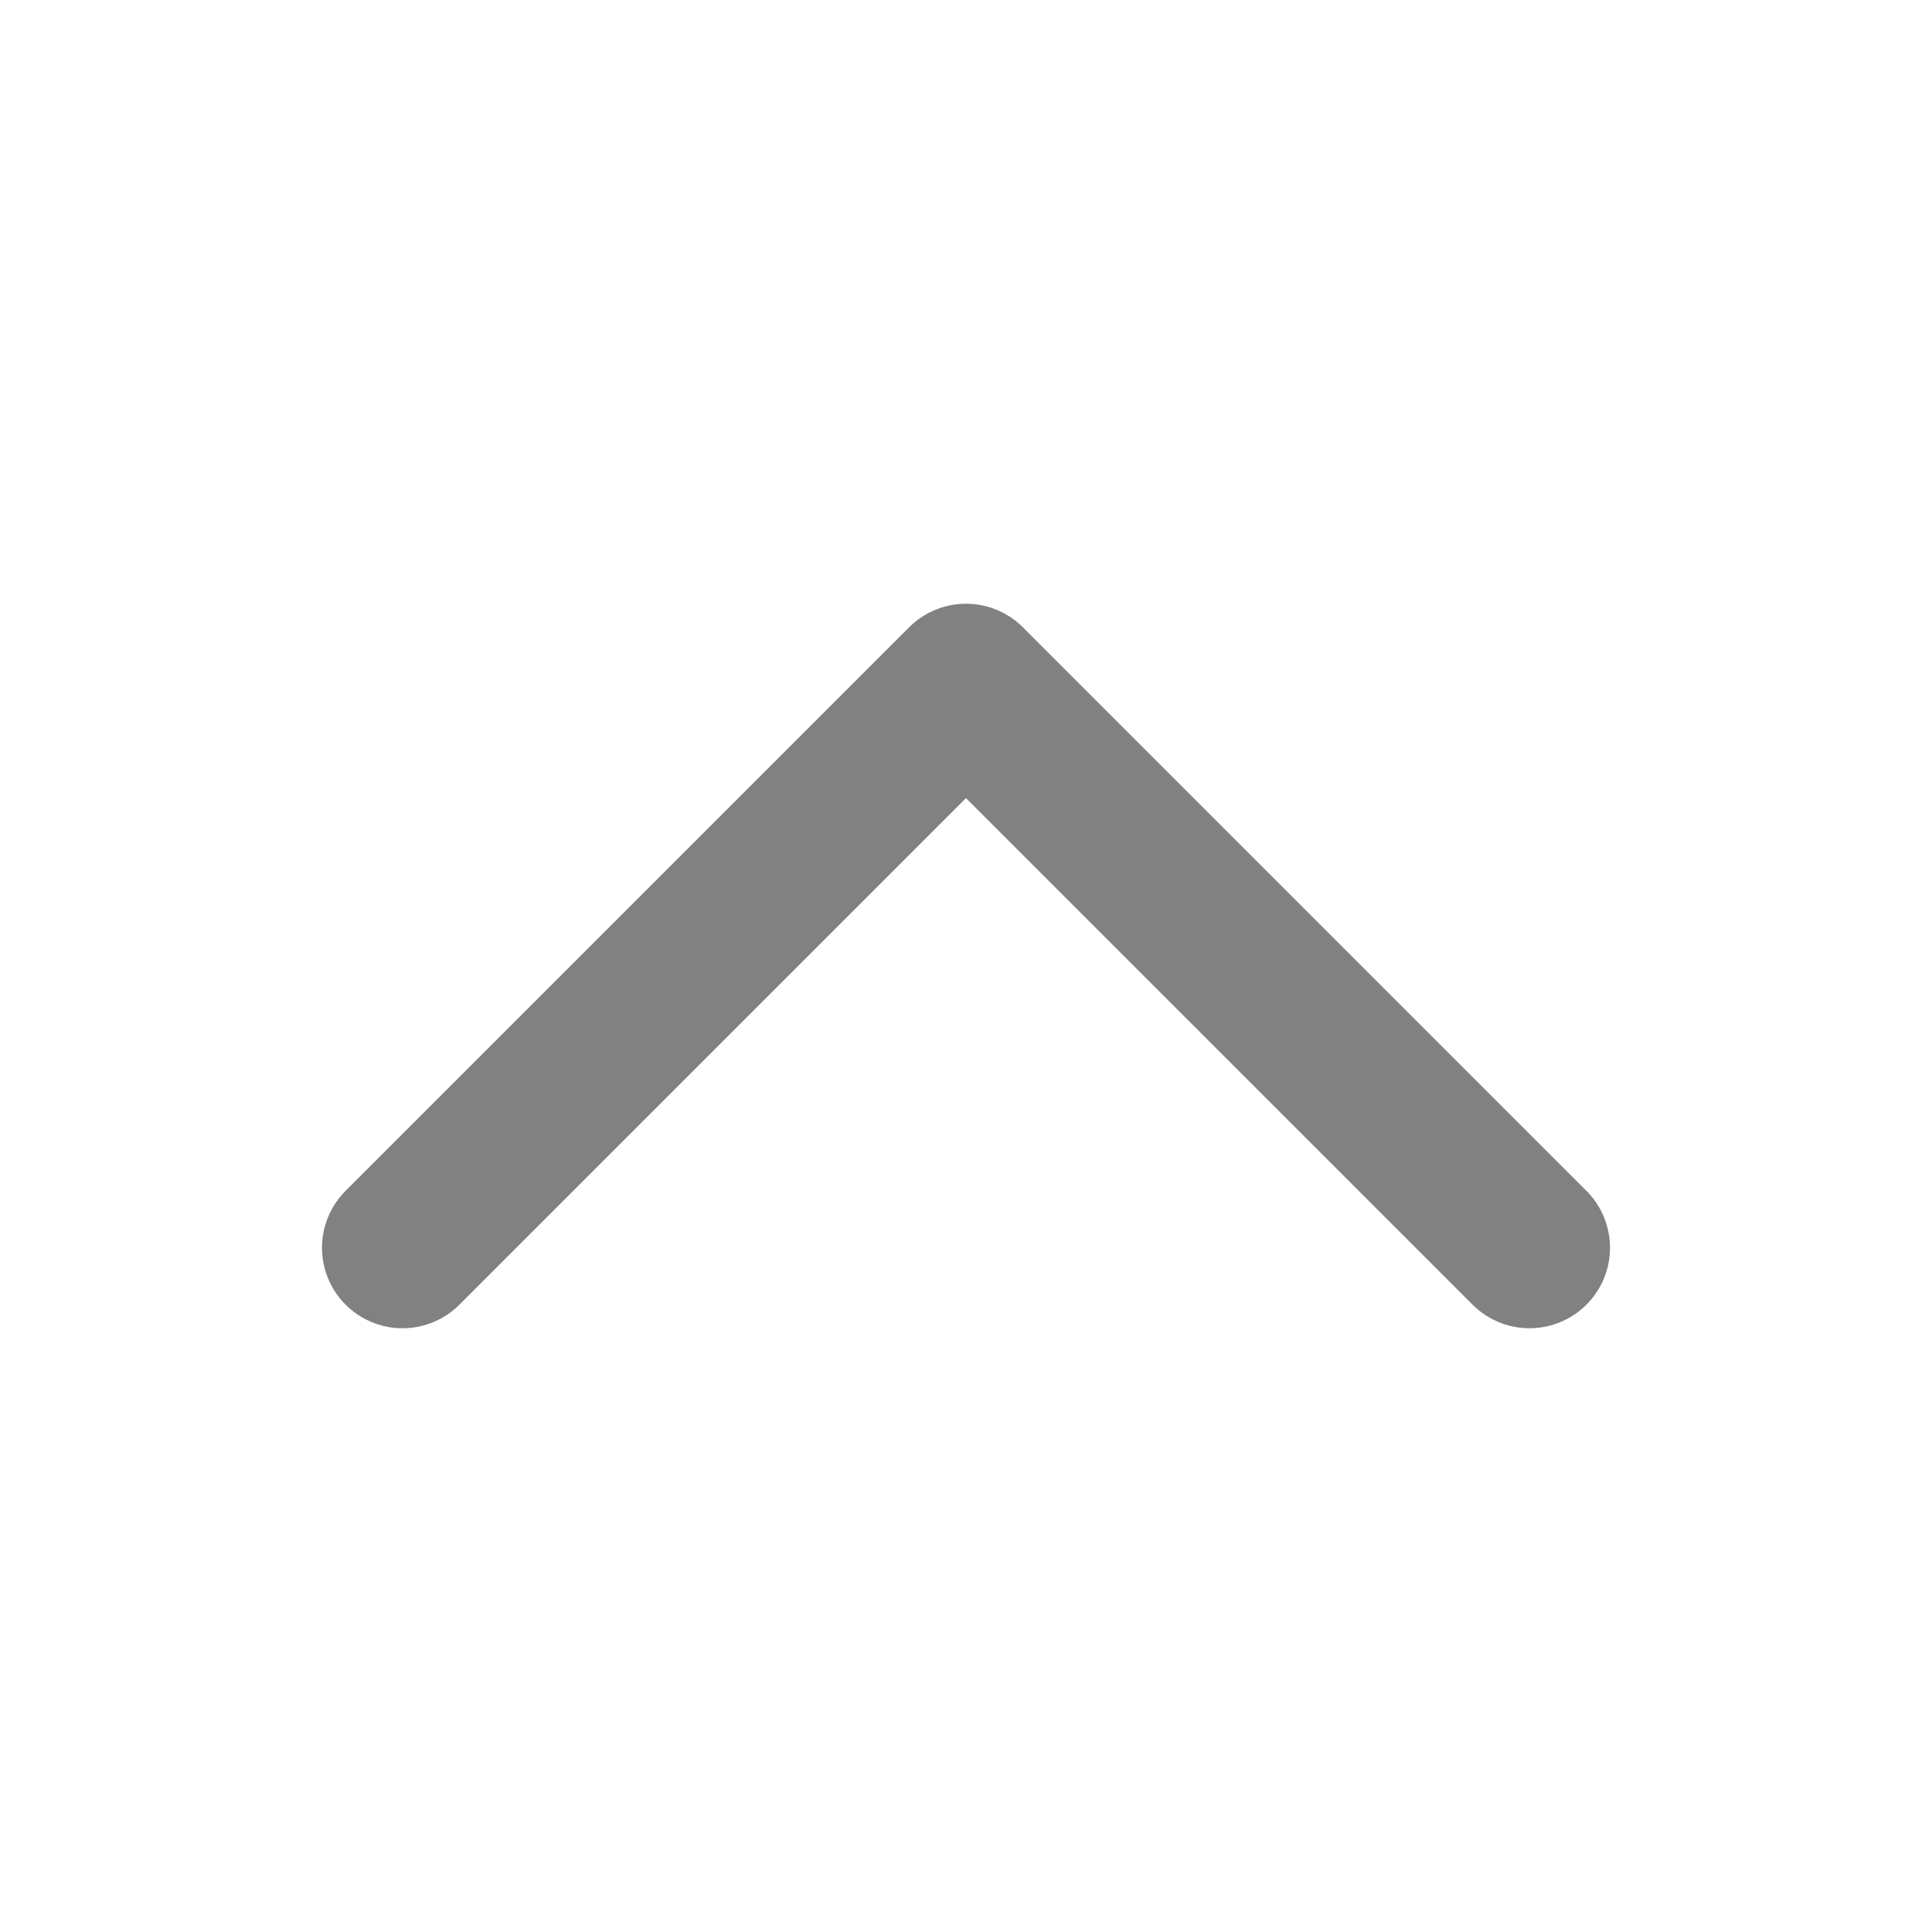
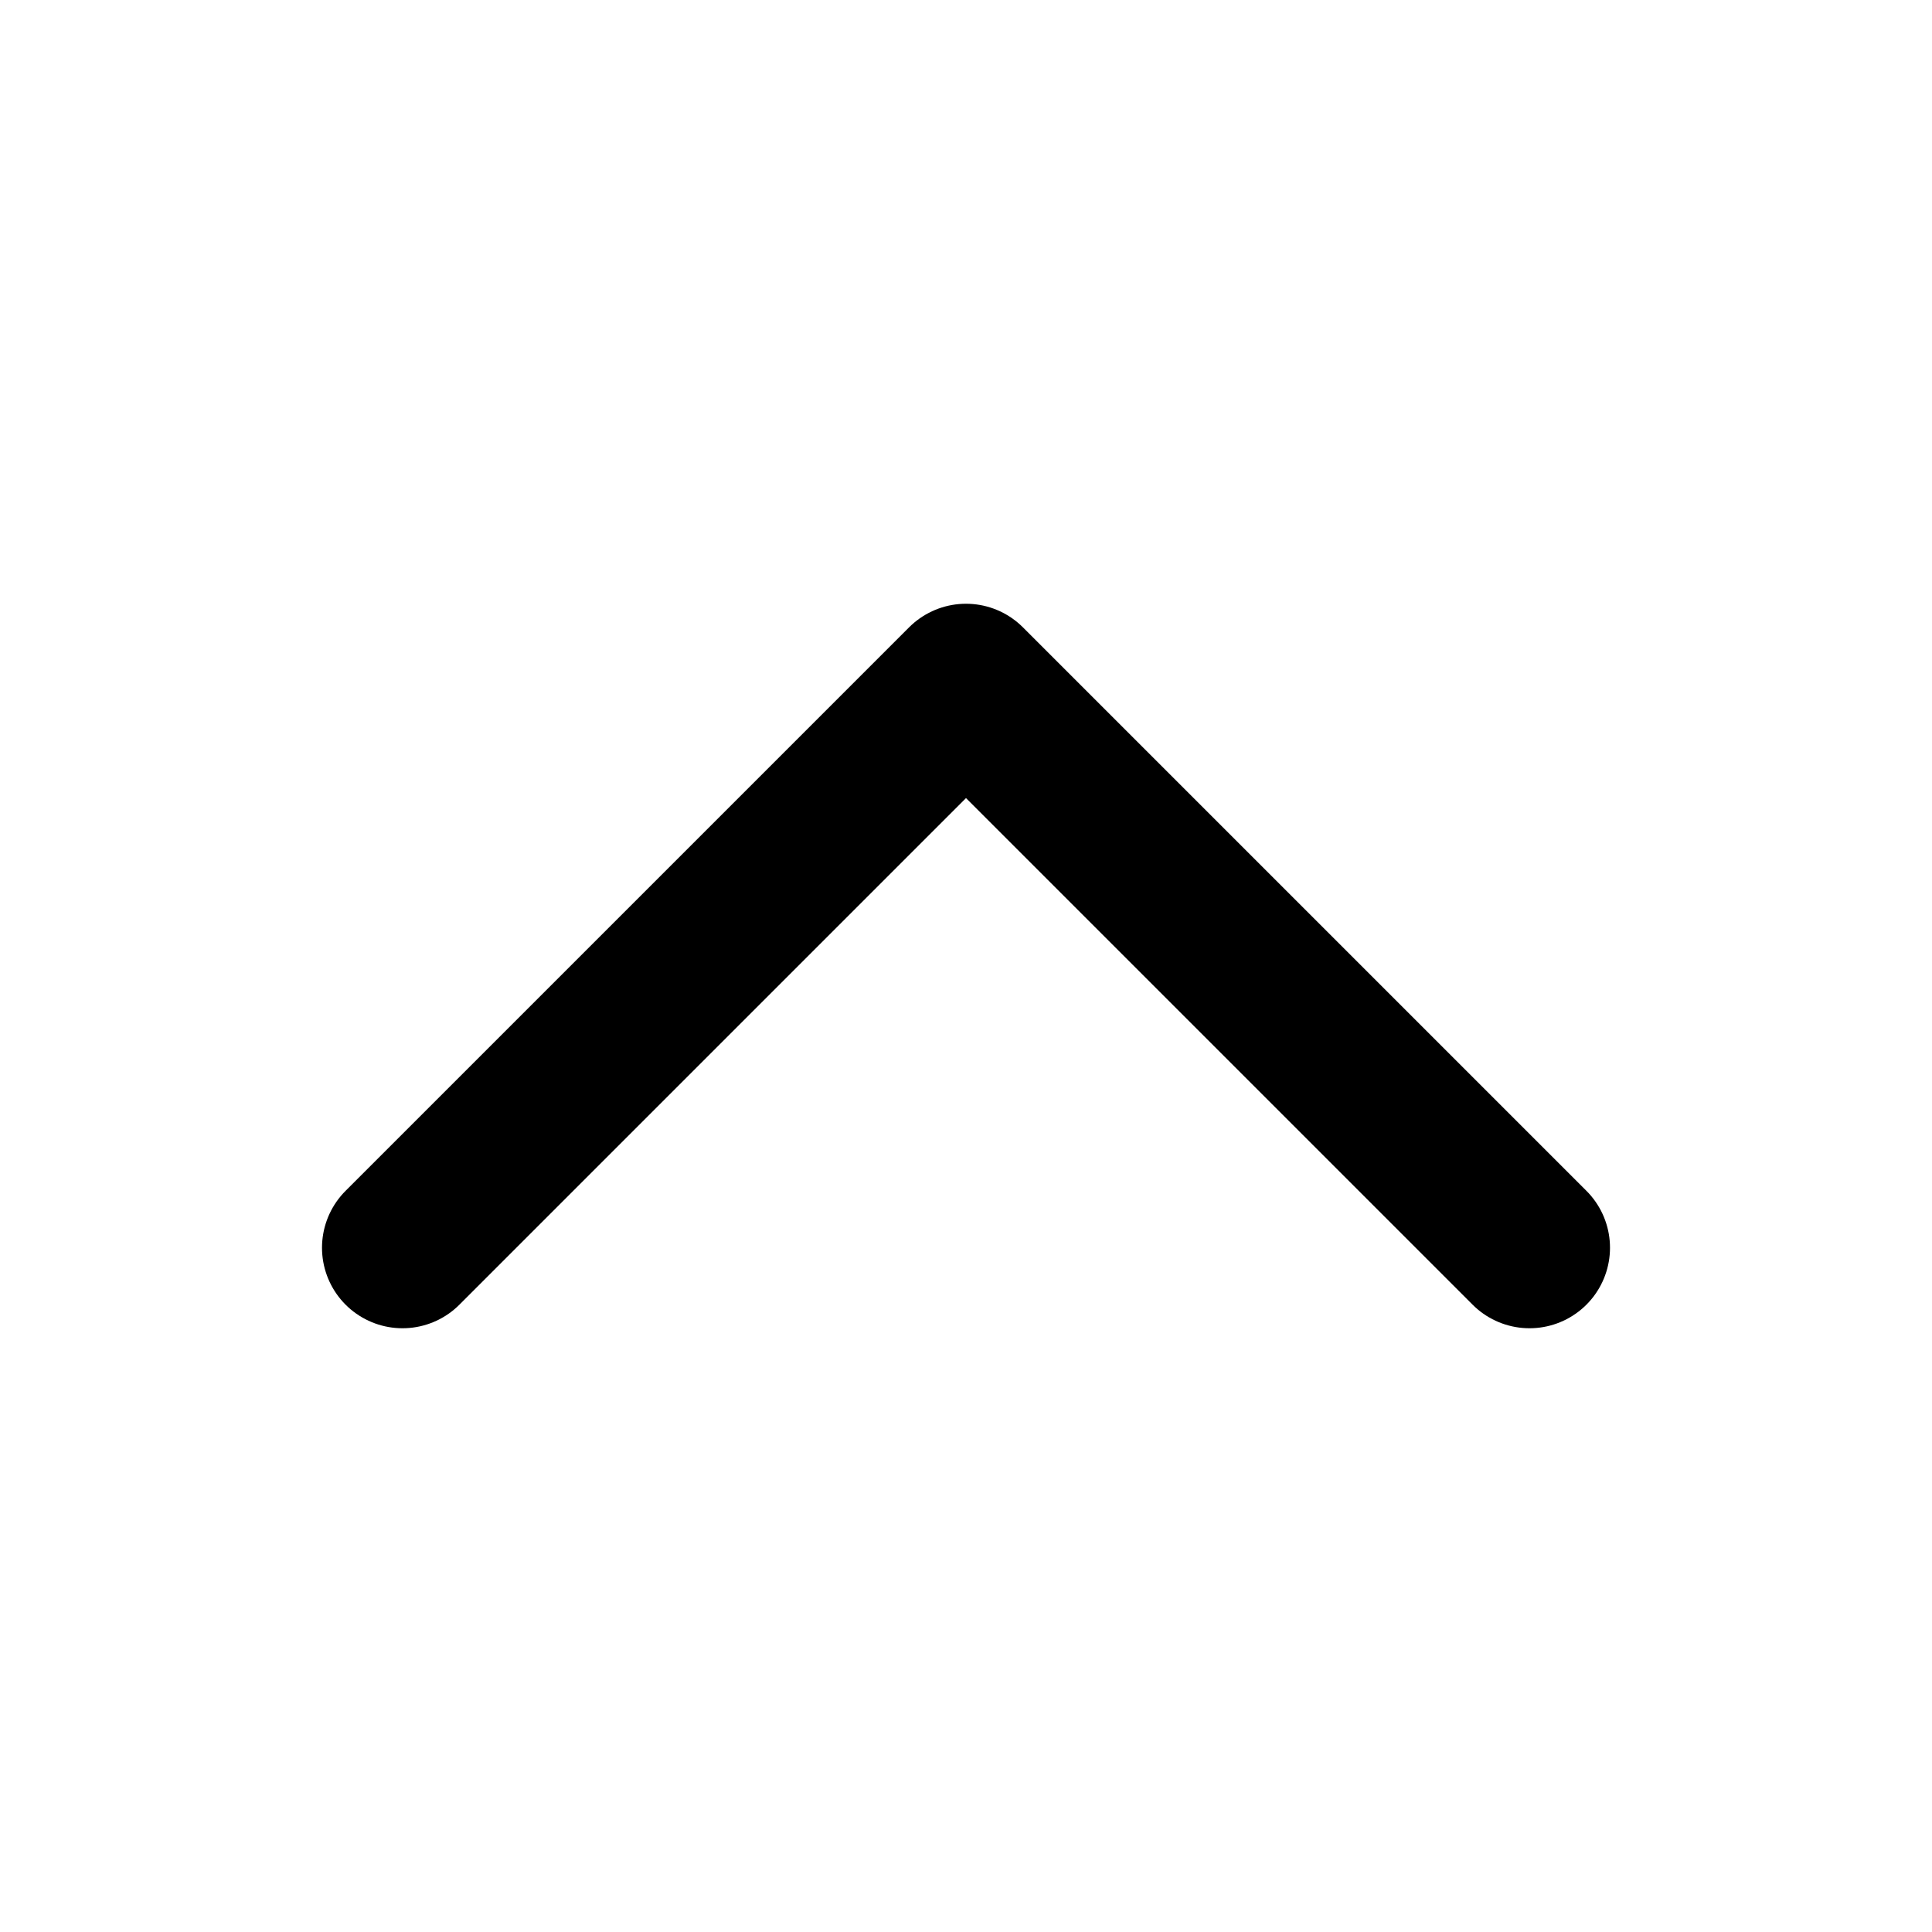
<svg xmlns="http://www.w3.org/2000/svg" width="18" height="18" viewBox="0 0 18 18" fill="none">
-   <path d="M3.75 11.625L9 6.375L14.25 11.625" stroke="#818181" stroke-width="1.5" stroke-linecap="round" stroke-linejoin="round" />
+   <path d="M3.75 11.625L9 6.375L14.25 11.625" stroke="currentColor" stroke-width="1.5" stroke-linecap="round" stroke-linejoin="round" />
</svg>
